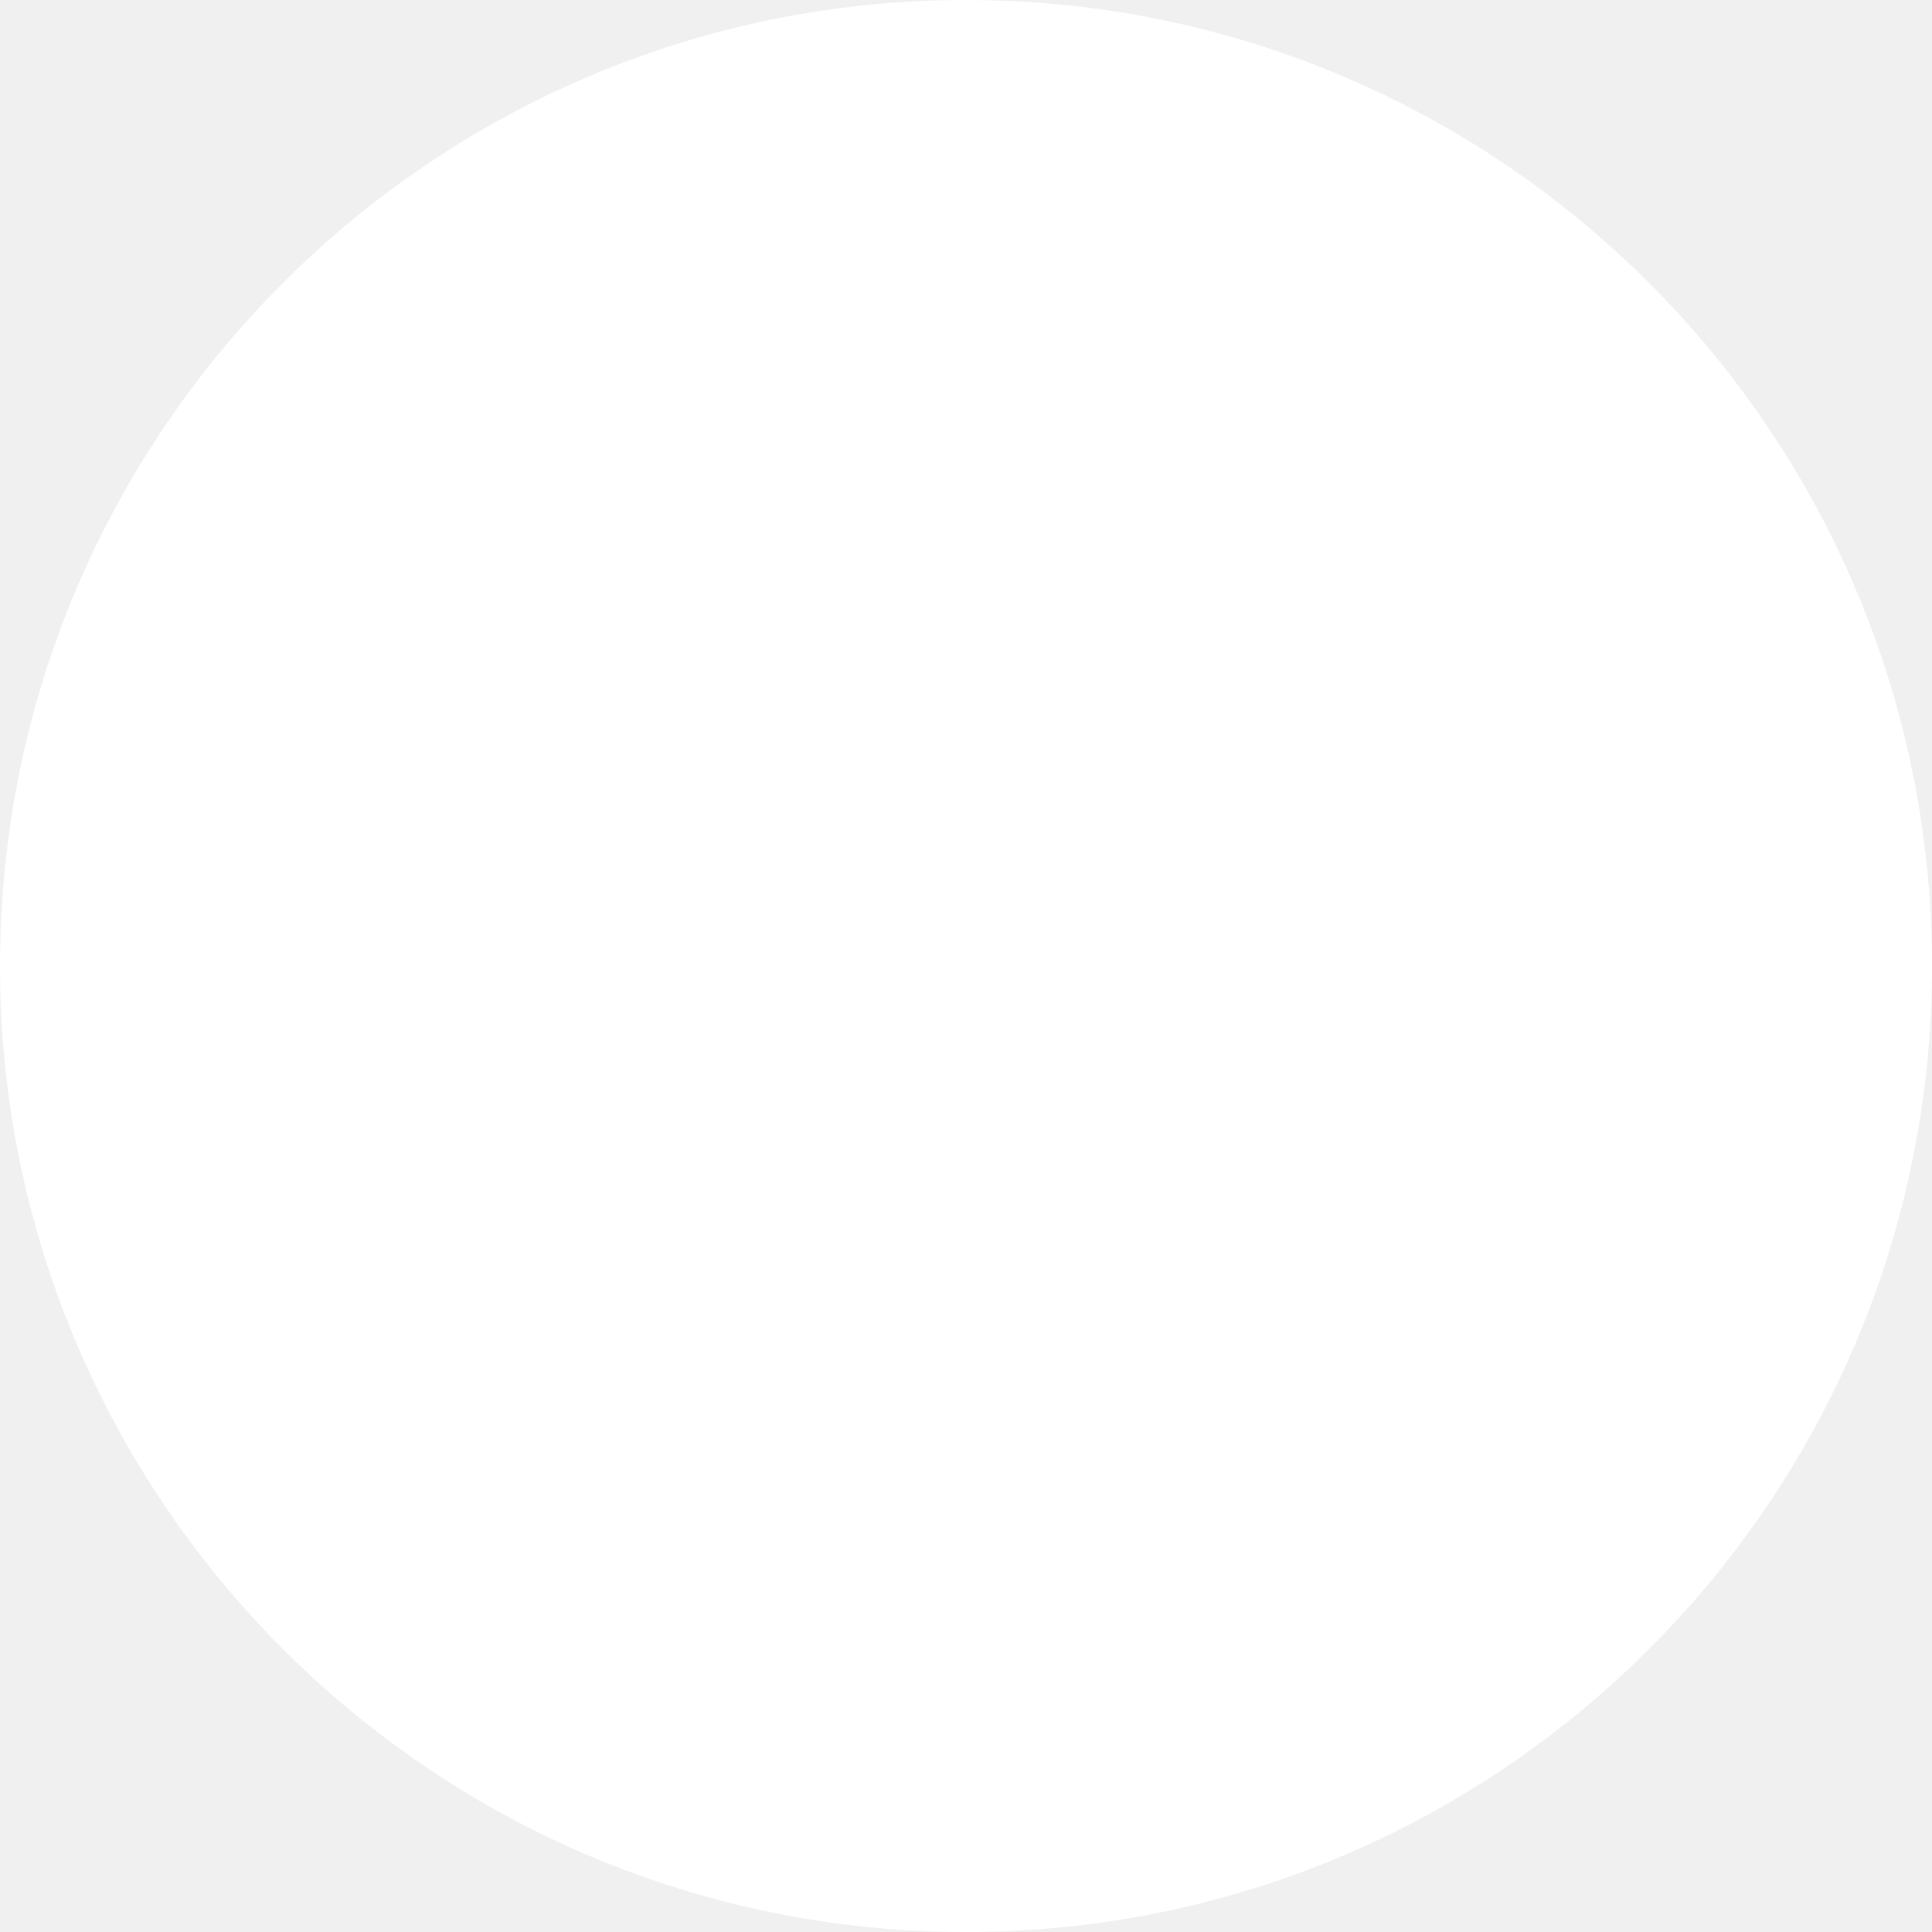
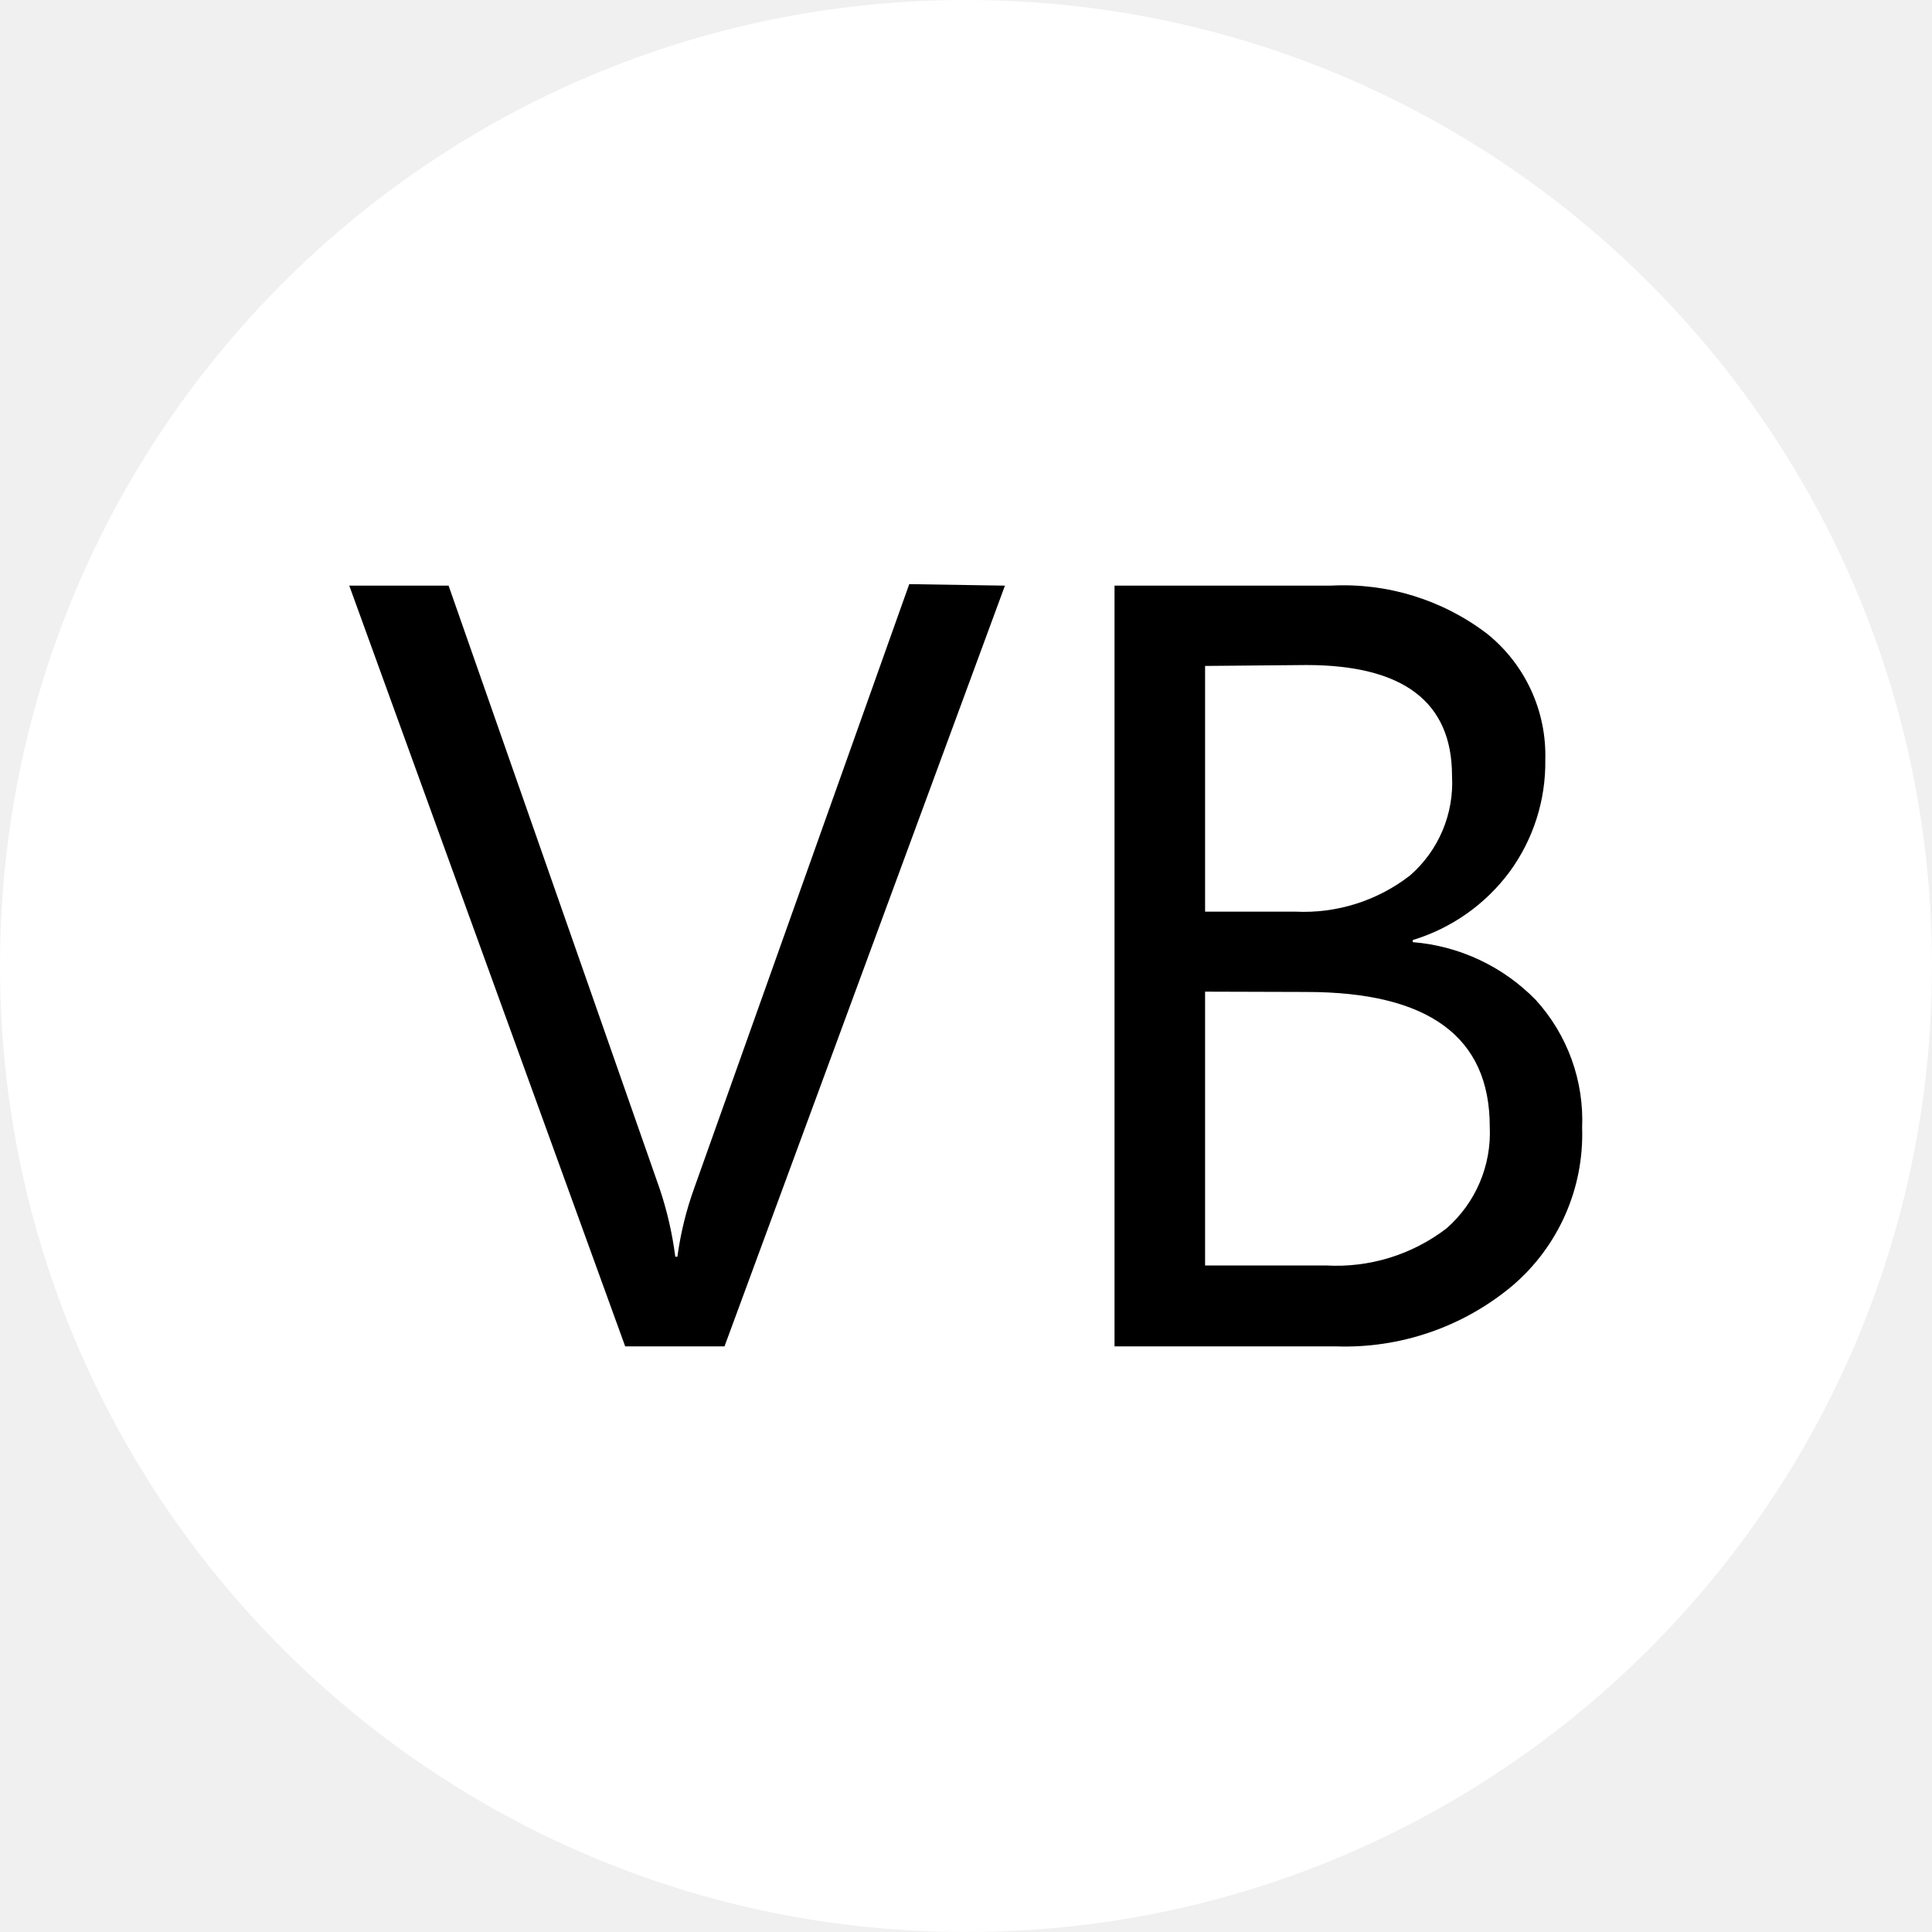
- <svg xmlns="http://www.w3.org/2000/svg" width="40" height="40" id="Layer_1" viewBox="0 0 24 24">
-   <circle cx="12" cy="12" r="12" fill="#fff" />
-   <g transform="translate(6, 6)">
-     <path fill="url(#linear-gradient3)" transform="scale(0.5)" d="M6.363 17.719a7.57 7.57 0 0 1 .34-1.348L10.887 4.5h1.863l-5.473 15h-1.91L0 4.5h1.934l4.09 11.895c.078.218.14.437.187.656s.098.441.152.668zM20.66 11.53c.5.063.957.188 1.371.375s.766.442 1.055.762.512.691.668 1.113.238.89.246 1.406c0 .696-.133 1.31-.398 1.84s-.622.98-1.067 1.348-.96.645-1.547.832-1.203.285-1.851.293h-4.371v-15h4.265c.54 0 1.059.066 1.559.2s.95.335 1.348.609.714.628.949 1.066.355.957.363 1.559c0 .859-.227 1.601-.68 2.226s-1.09 1.067-1.91 1.324v.047zm-4.137-.597h1.793c.43 0 .832-.051 1.207-.153s.704-.258.985-.469.5-.488.656-.832.238-.746.246-1.207c0-.43-.078-.785-.234-1.066s-.367-.504-.633-.668-.57-.277-.914-.34-.707-.097-1.09-.105h-2.016v4.84zm2.38 6.972c.437 0 .85-.05 1.242-.152s.738-.262 1.043-.48.539-.5.703-.844.254-.762.27-1.254c0-.54-.102-.98-.306-1.324s-.476-.614-.82-.809-.73-.332-1.16-.41-.875-.117-1.336-.117h-2.016v5.39h2.38z" />
-   </g>
+ <svg xmlns="http://www.w3.org/2000/svg" id="Layer_1" viewBox="0 0 64 64">
+   <circle cx="32" cy="32" r="32" fill="#fff" />
+   <path d="M33.29,19.4,24,44.6H20.71L11.57,19.4h3.29l7,20a11.87,11.87,0,0,1,.51,2.23h.07A11,11,0,0,1,23,39.35l7.12-20Z" />
+   <path d="M36.92,44.6V19.4h7.17A7.84,7.84,0,0,1,49.27,21a5.17,5.17,0,0,1,1.92,4.17A6.13,6.13,0,0,1,50,28.89a6.26,6.26,0,0,1-3.2,2.25v.07a6.41,6.41,0,0,1,4.08,1.92,5.92,5.92,0,0,1,1.53,4.23,6.59,6.59,0,0,1-2.32,5.24,8.64,8.64,0,0,1-5.85,2Zm3-22.54v8.14h3A5.74,5.74,0,0,0,46.71,29a4.07,4.07,0,0,0,1.39-3.3q0-3.67-4.83-3.67Zm0,10.79v9.07h4a6,6,0,0,0,4-1.23,4.21,4.21,0,0,0,1.43-3.37q0-4.46-6.08-4.46Z" />
</svg>
